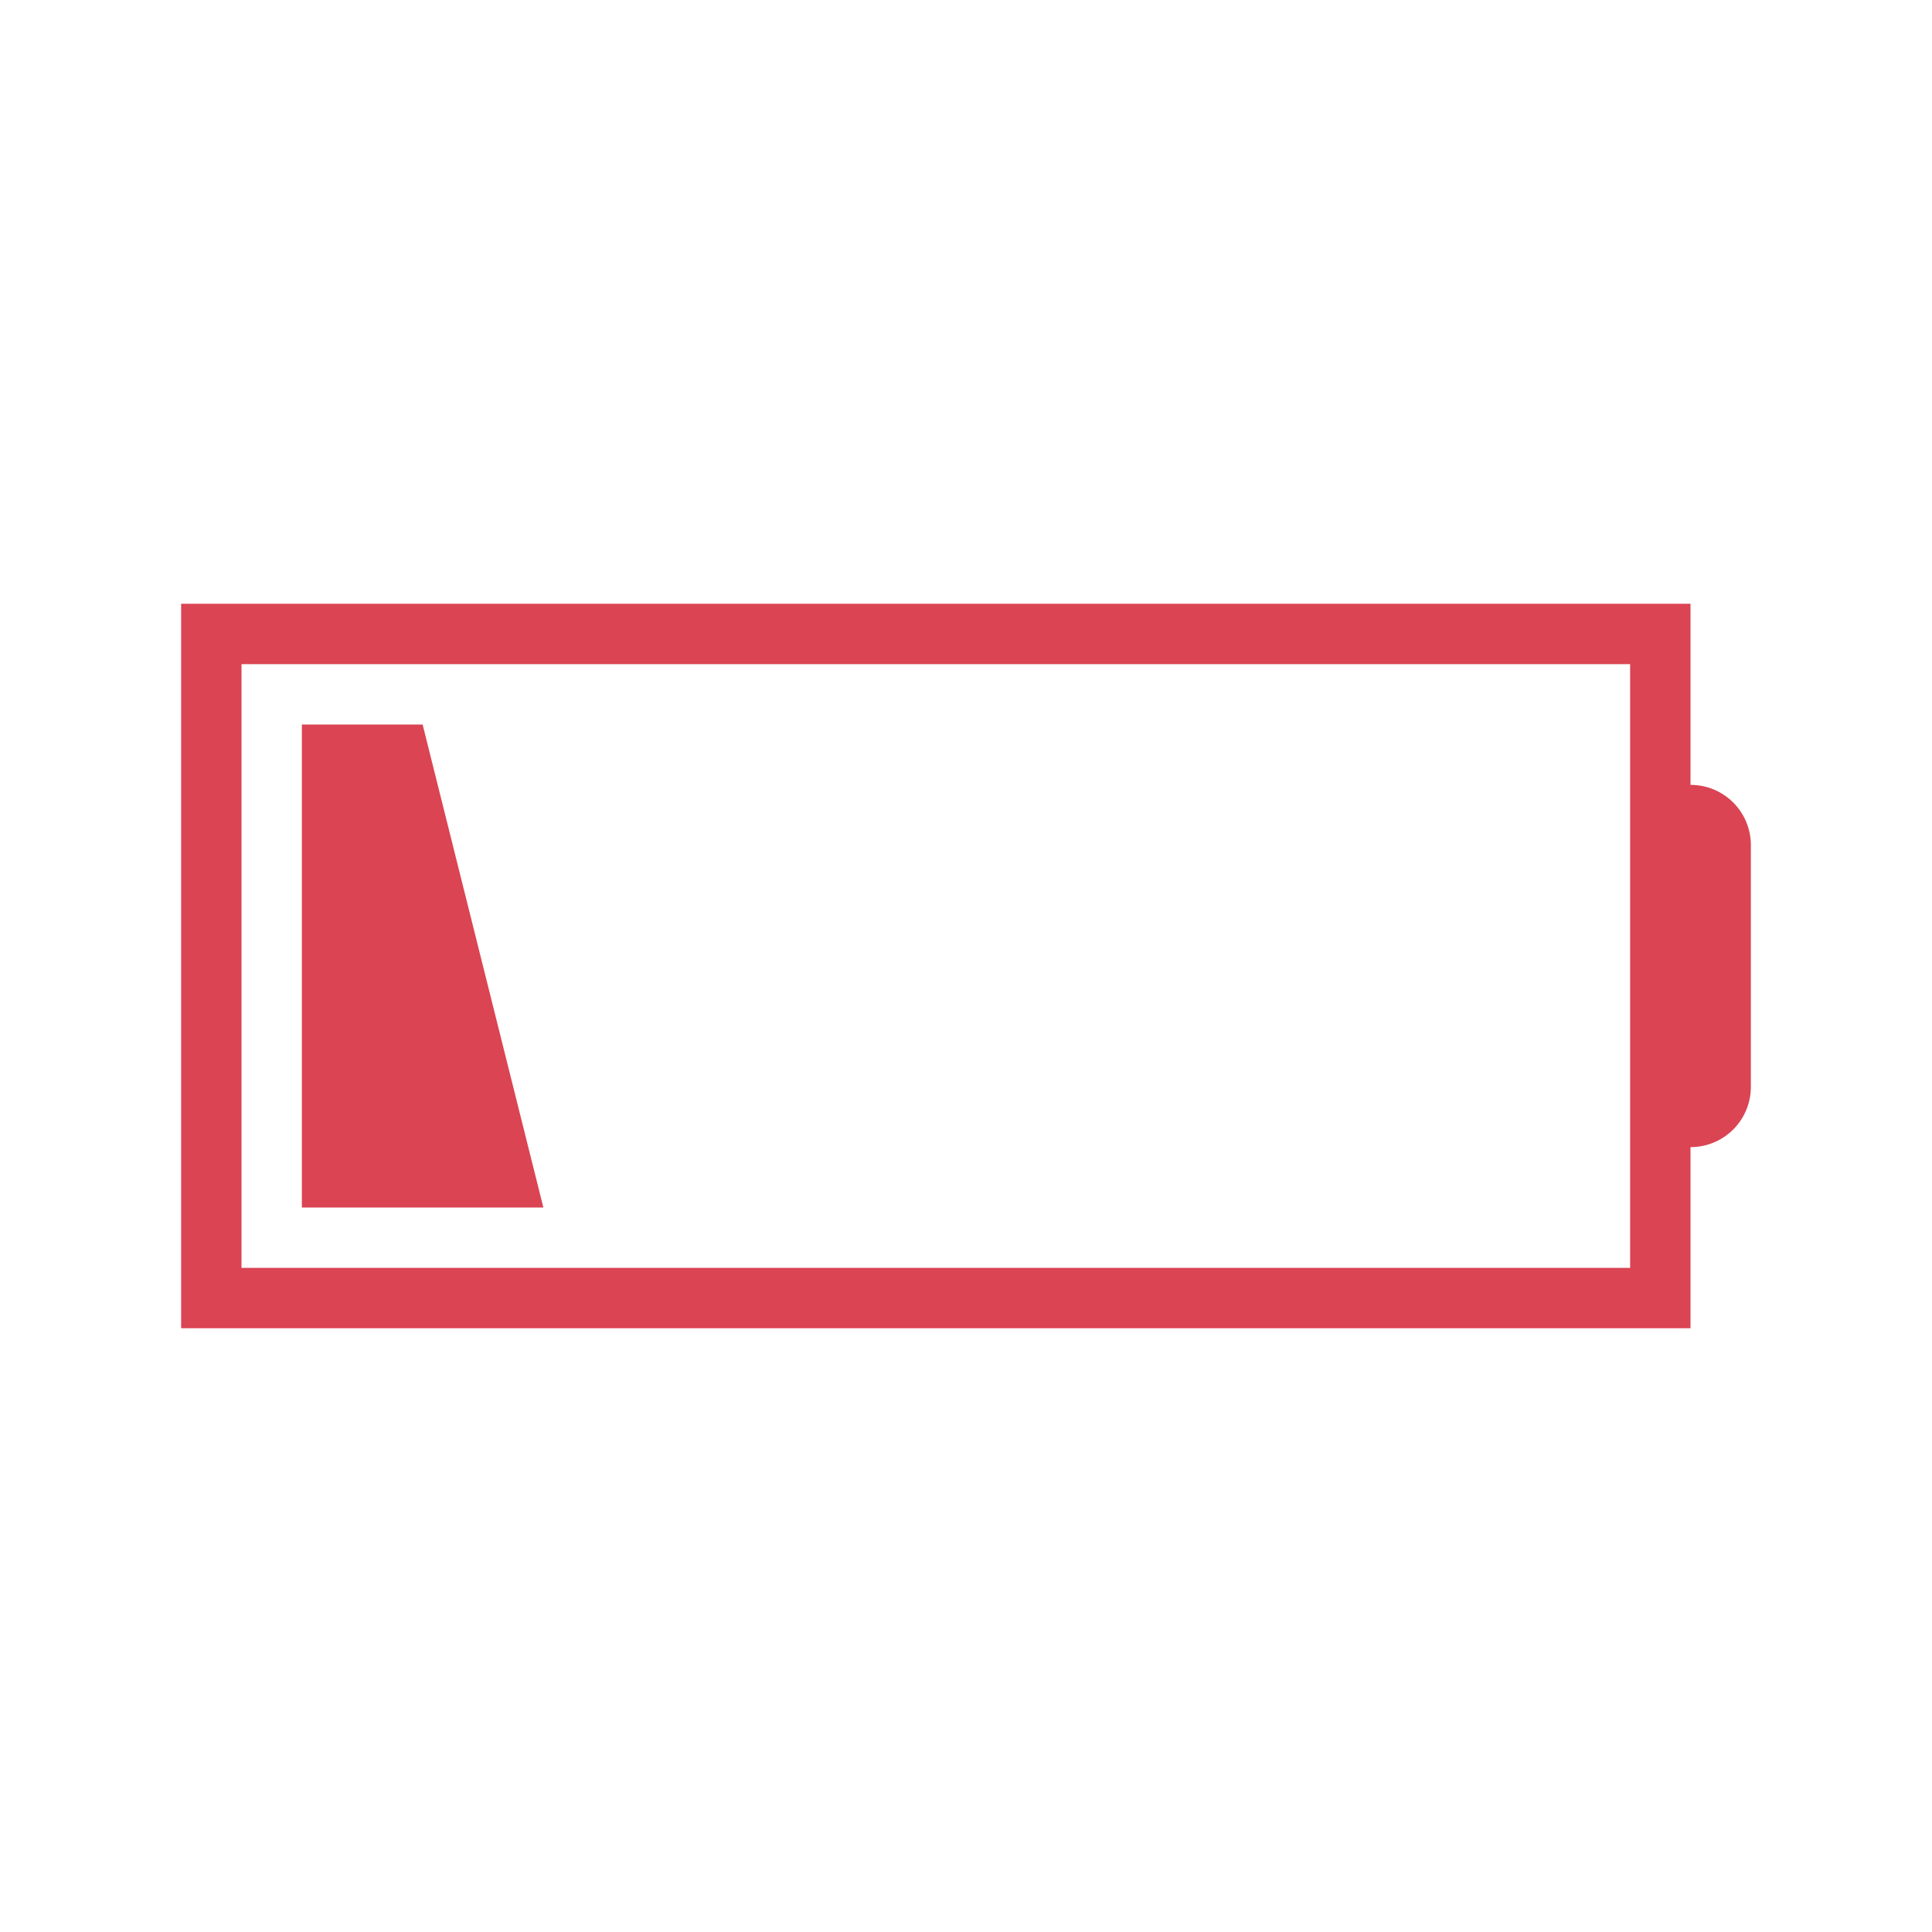
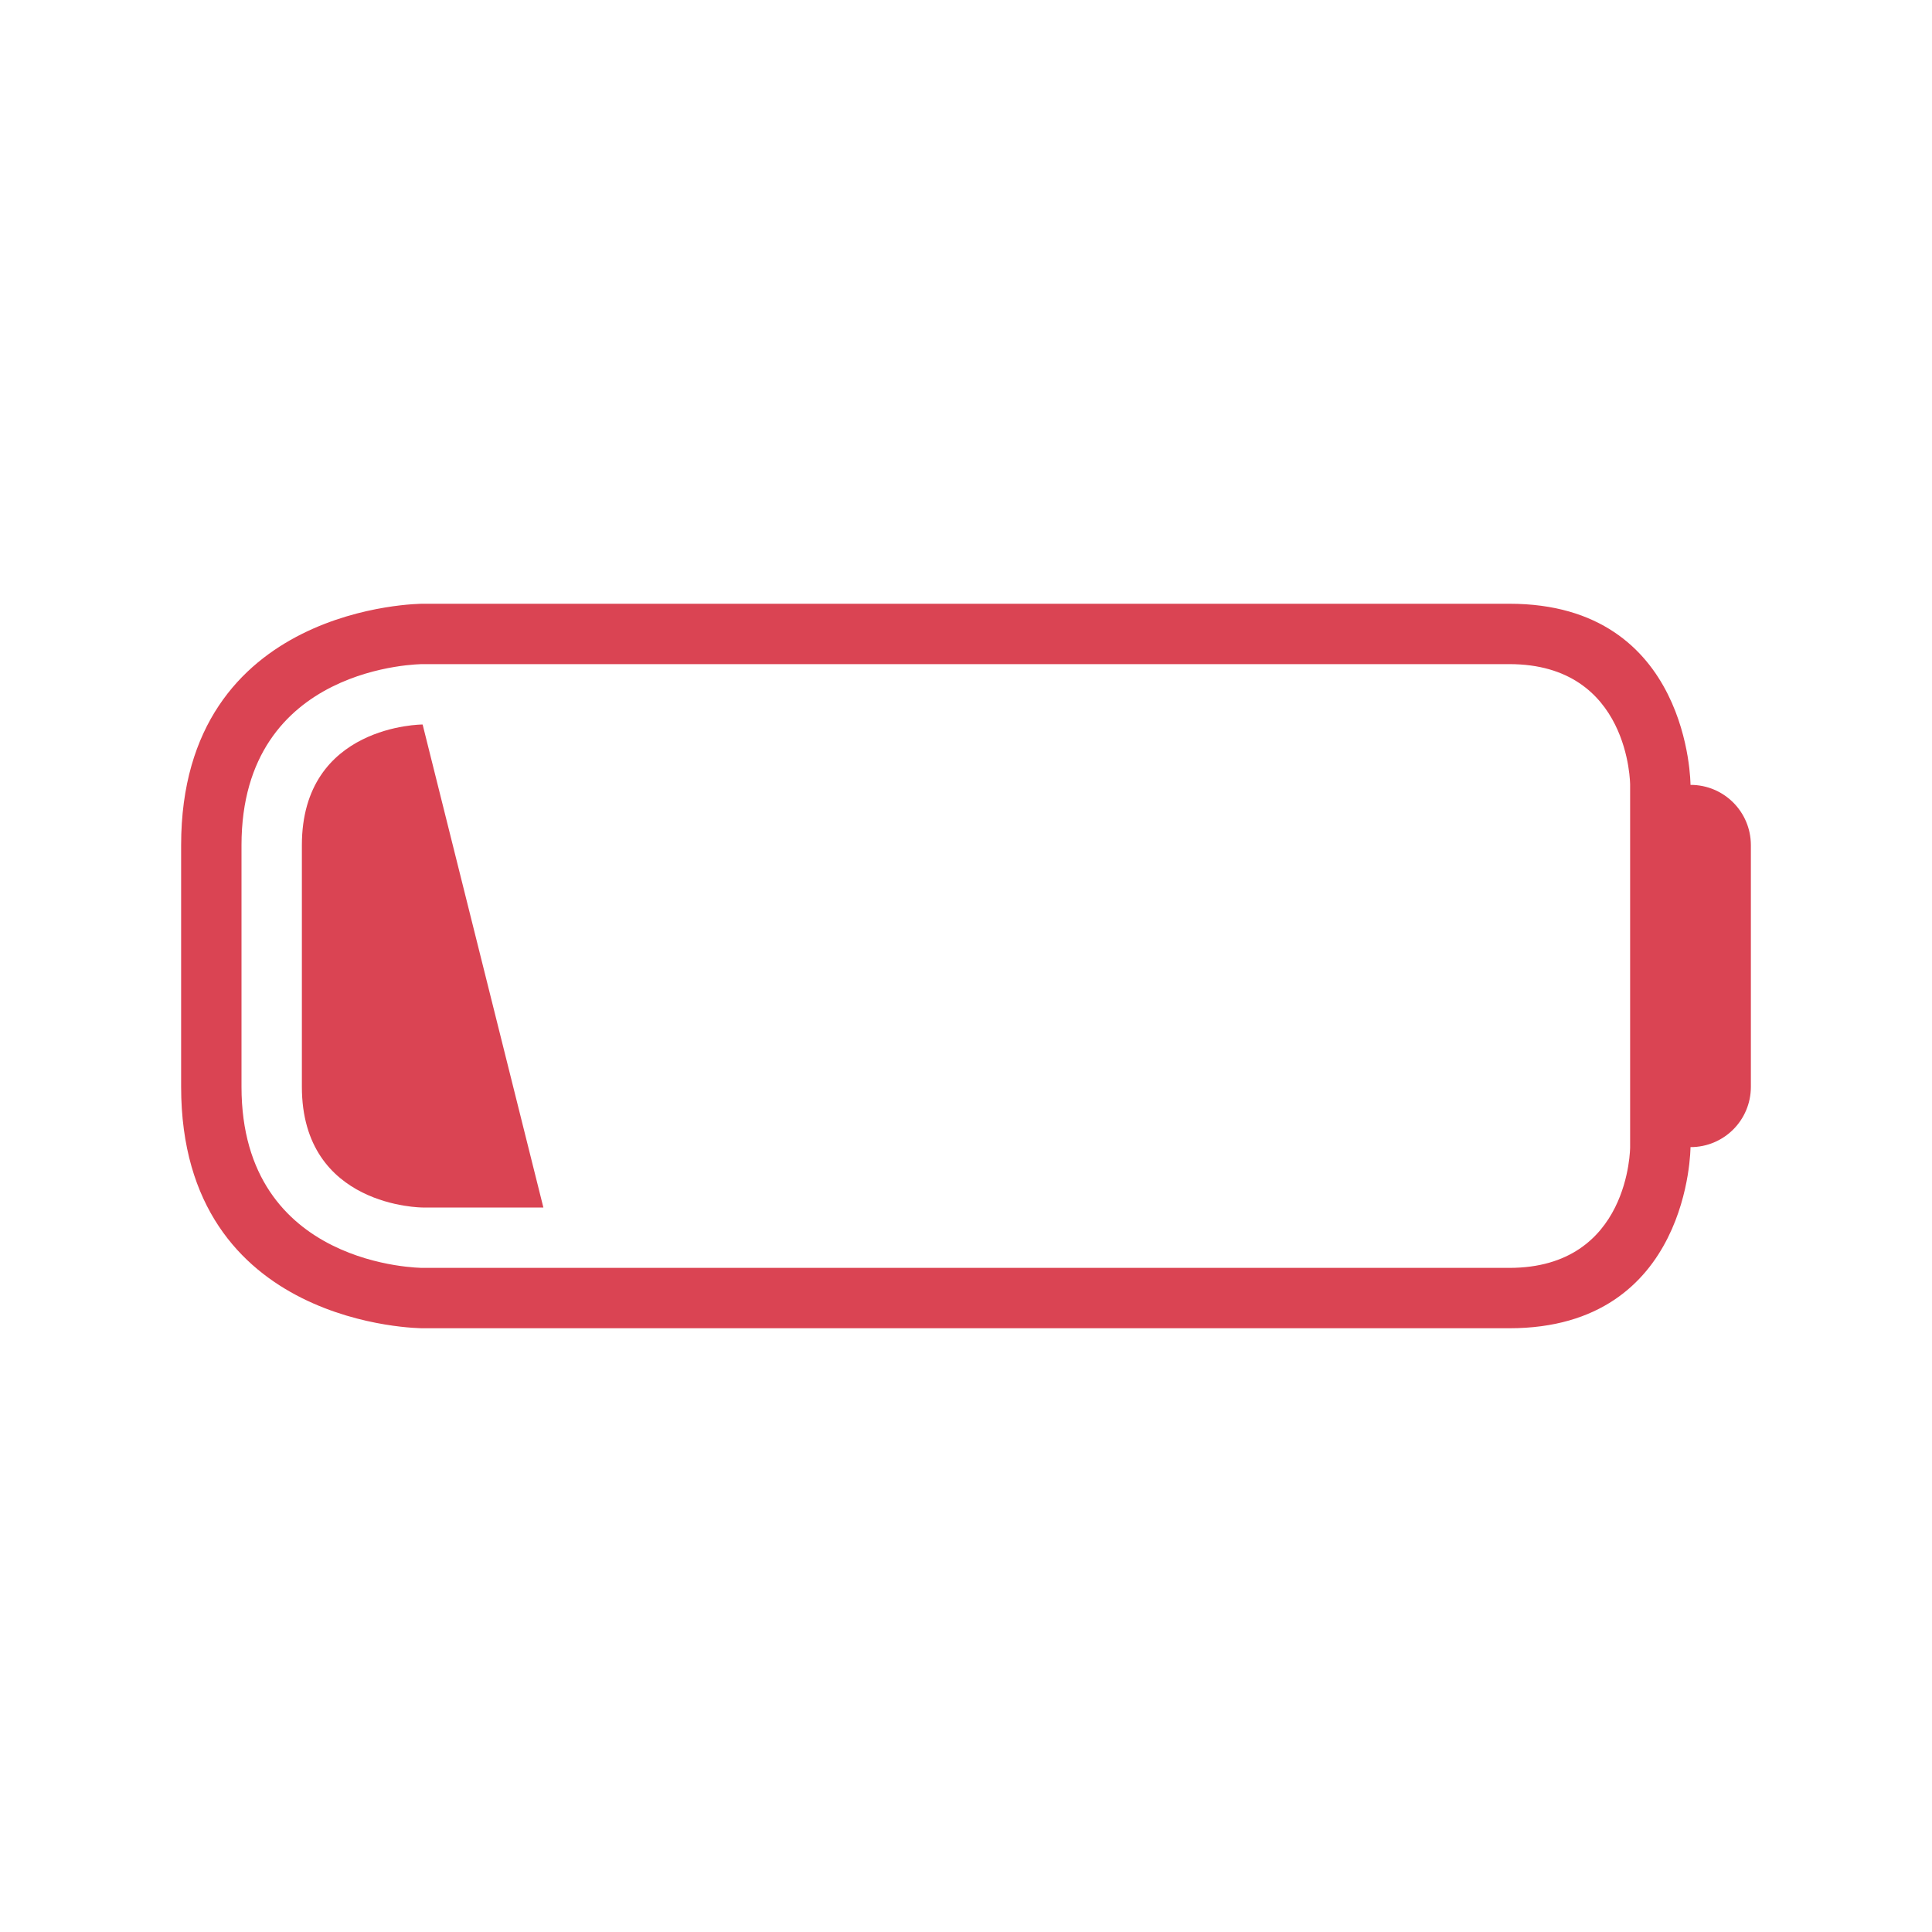
<svg xmlns="http://www.w3.org/2000/svg" height="32" width="32">
-   <style type="text/css" id="current-color-scheme">
-         .ColorScheme-NegativeText {
-             color:#da4453;
-         }
-     </style>
+   <style type="text/css" id="current-color-scheme">.ColorScheme-NegativeText {color:#da4453;}</style>
  <g class="ColorScheme-NegativeText" fill="currentColor">
-     <path d="M3 10v12h25v-3c.554 0 1-.446 1-1v-4c0-.554-.446-1-1-1v-3zm1 1h23v10H4z" />
-     <path d="M5 12h2l2 8H5z" />
+     <path d="m 3,14 c 0,4 0,0 0,4 0,4 4,4 4,4 0,0 15,0 18,0 3,0 3,-3 3,-3 0.554,0 1,-0.446 1,-1 v -4 c 0,-0.554 -0.446,-1 -1,-1 0,0 0,-3 -3,-3 -3,0 -18,0 -18,0 0,0 -4,0 -4,4 z m 1,0 c 0,-3 3,-3 3,-3 0,0 16,0 18,0 2,0 2,2 2,2 v 6 c 0,0 0,2 -2,2 -2,0 -18,0 -18,0 0,0 -3,0 -3,-3 0,-3 0,-1 0,-4 z" />
+     <path d="m 5,14 c 0,-2 2,-2 2,-2 l 2,8 H 7 c 0,0 -2,0 -2,-2 0,-2 0,-2 0,-4 z" />
  </g>
</svg>
